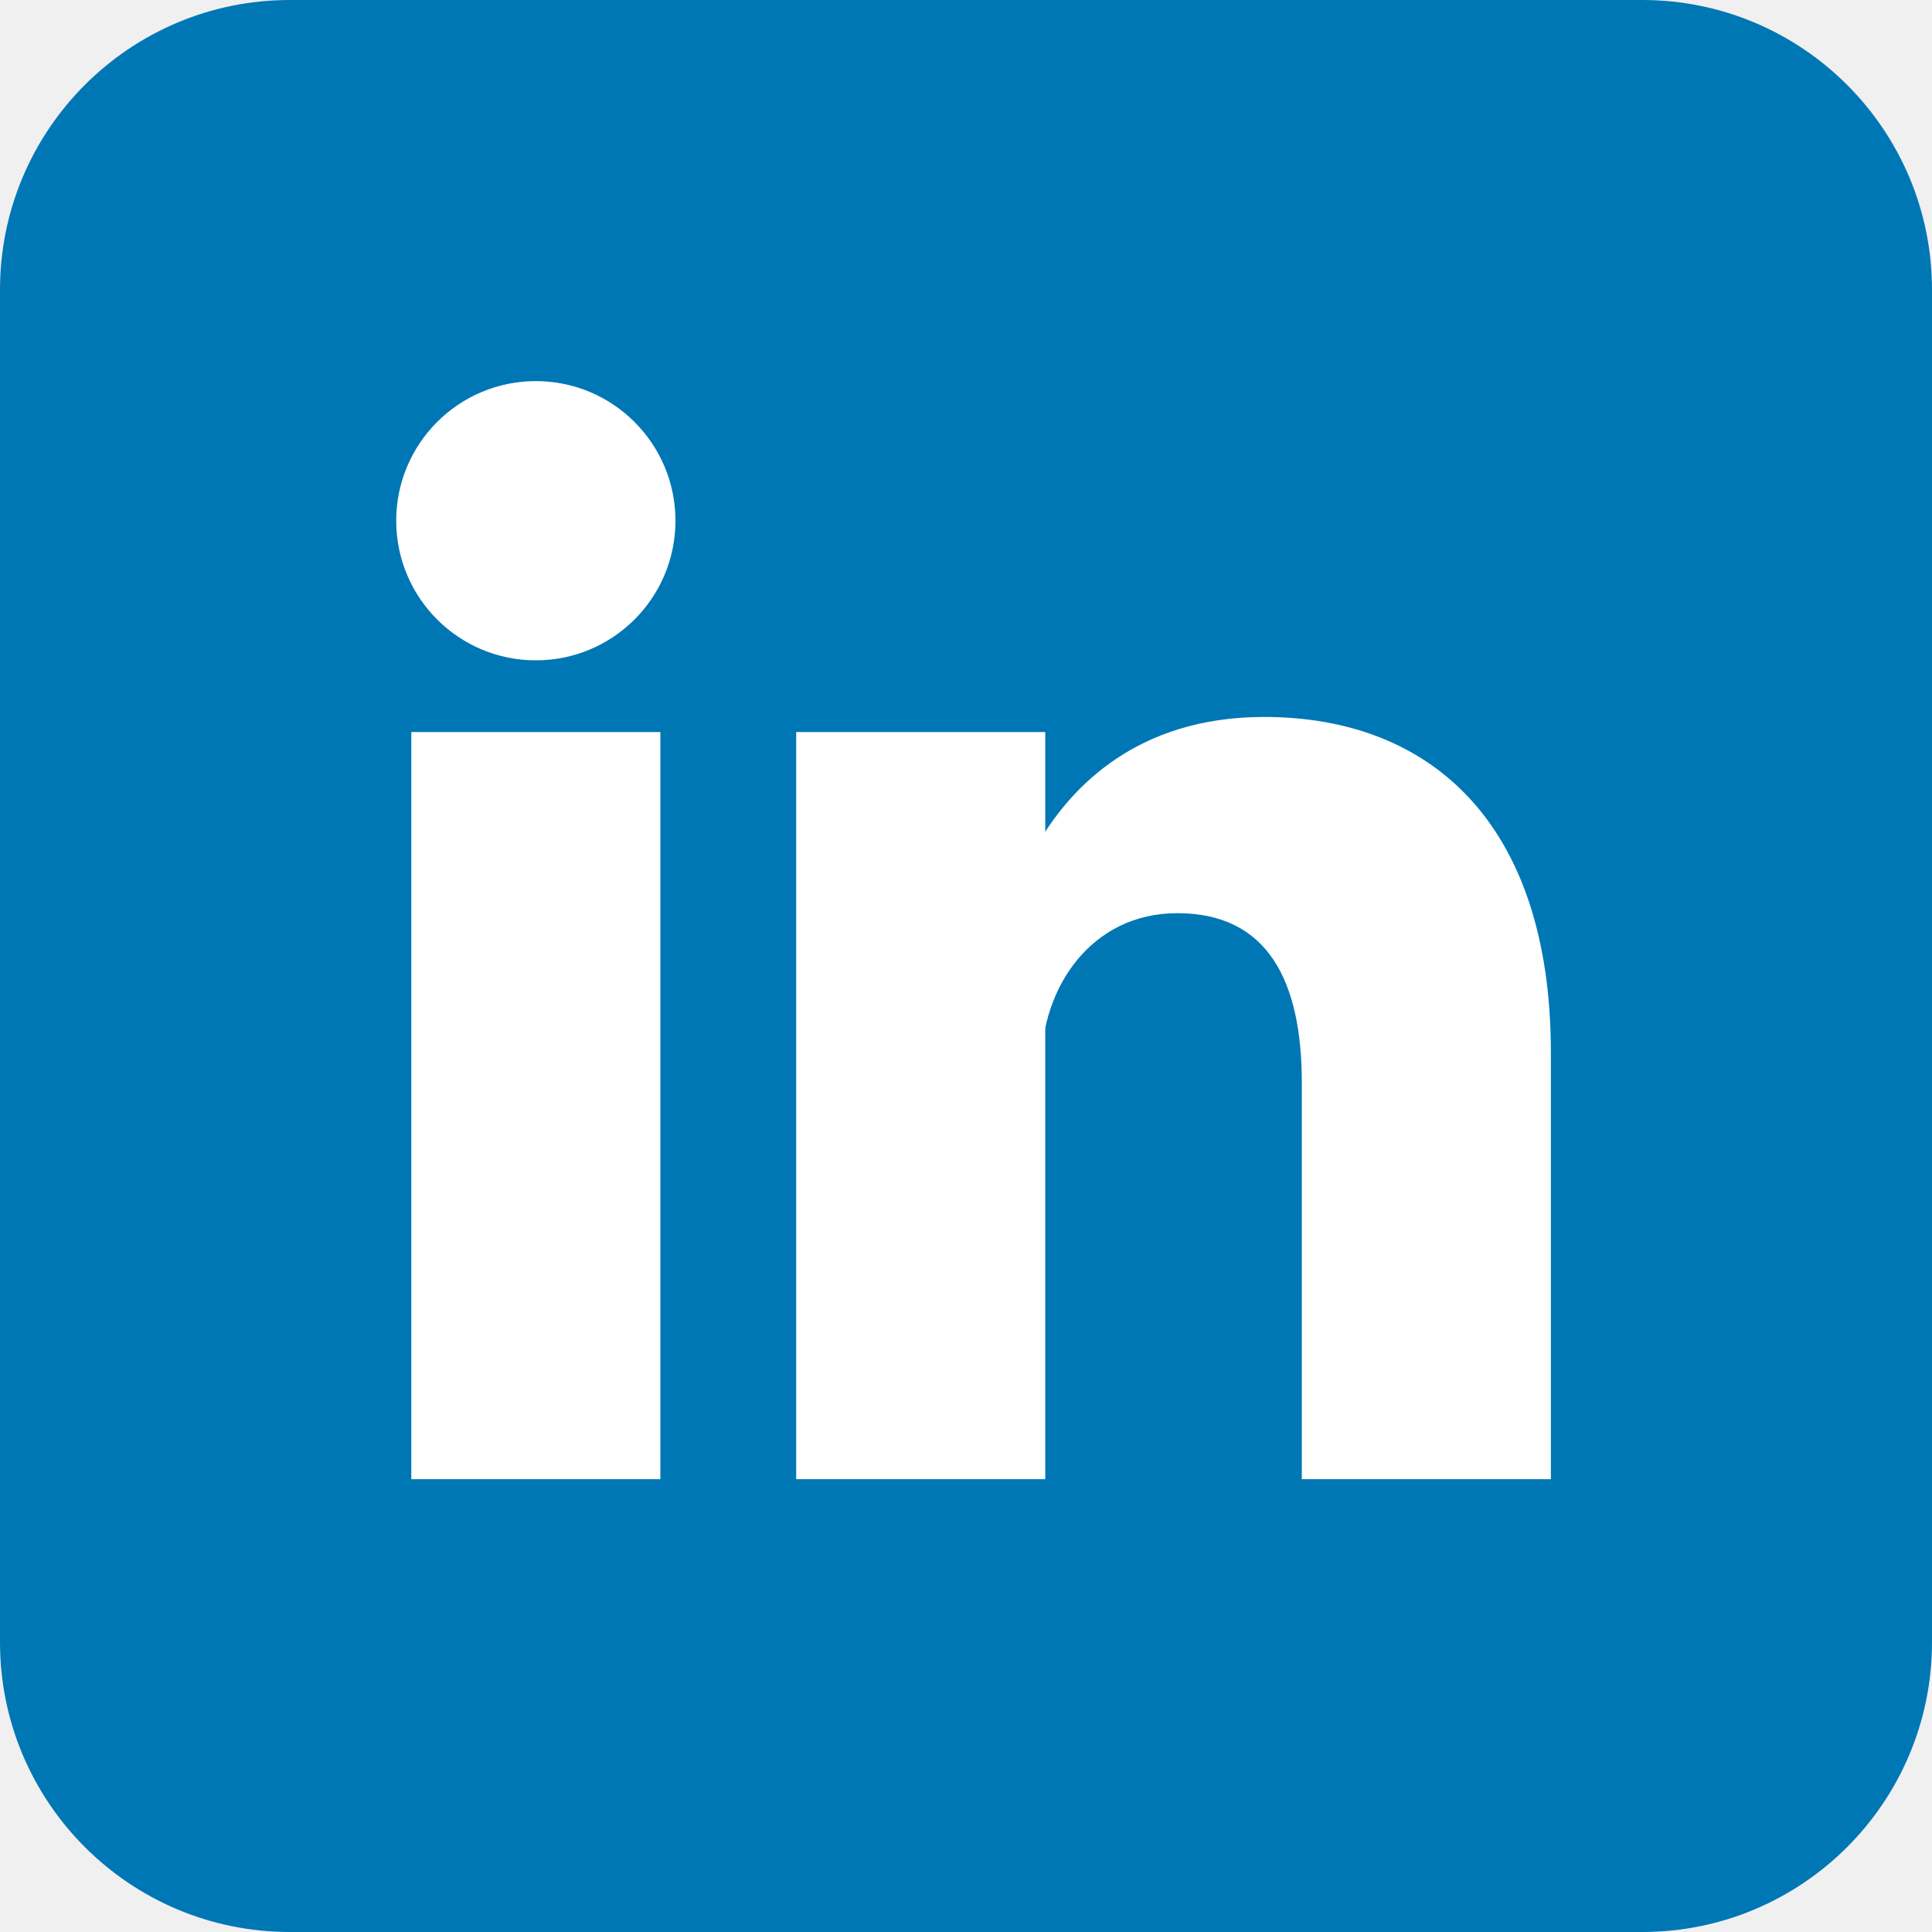
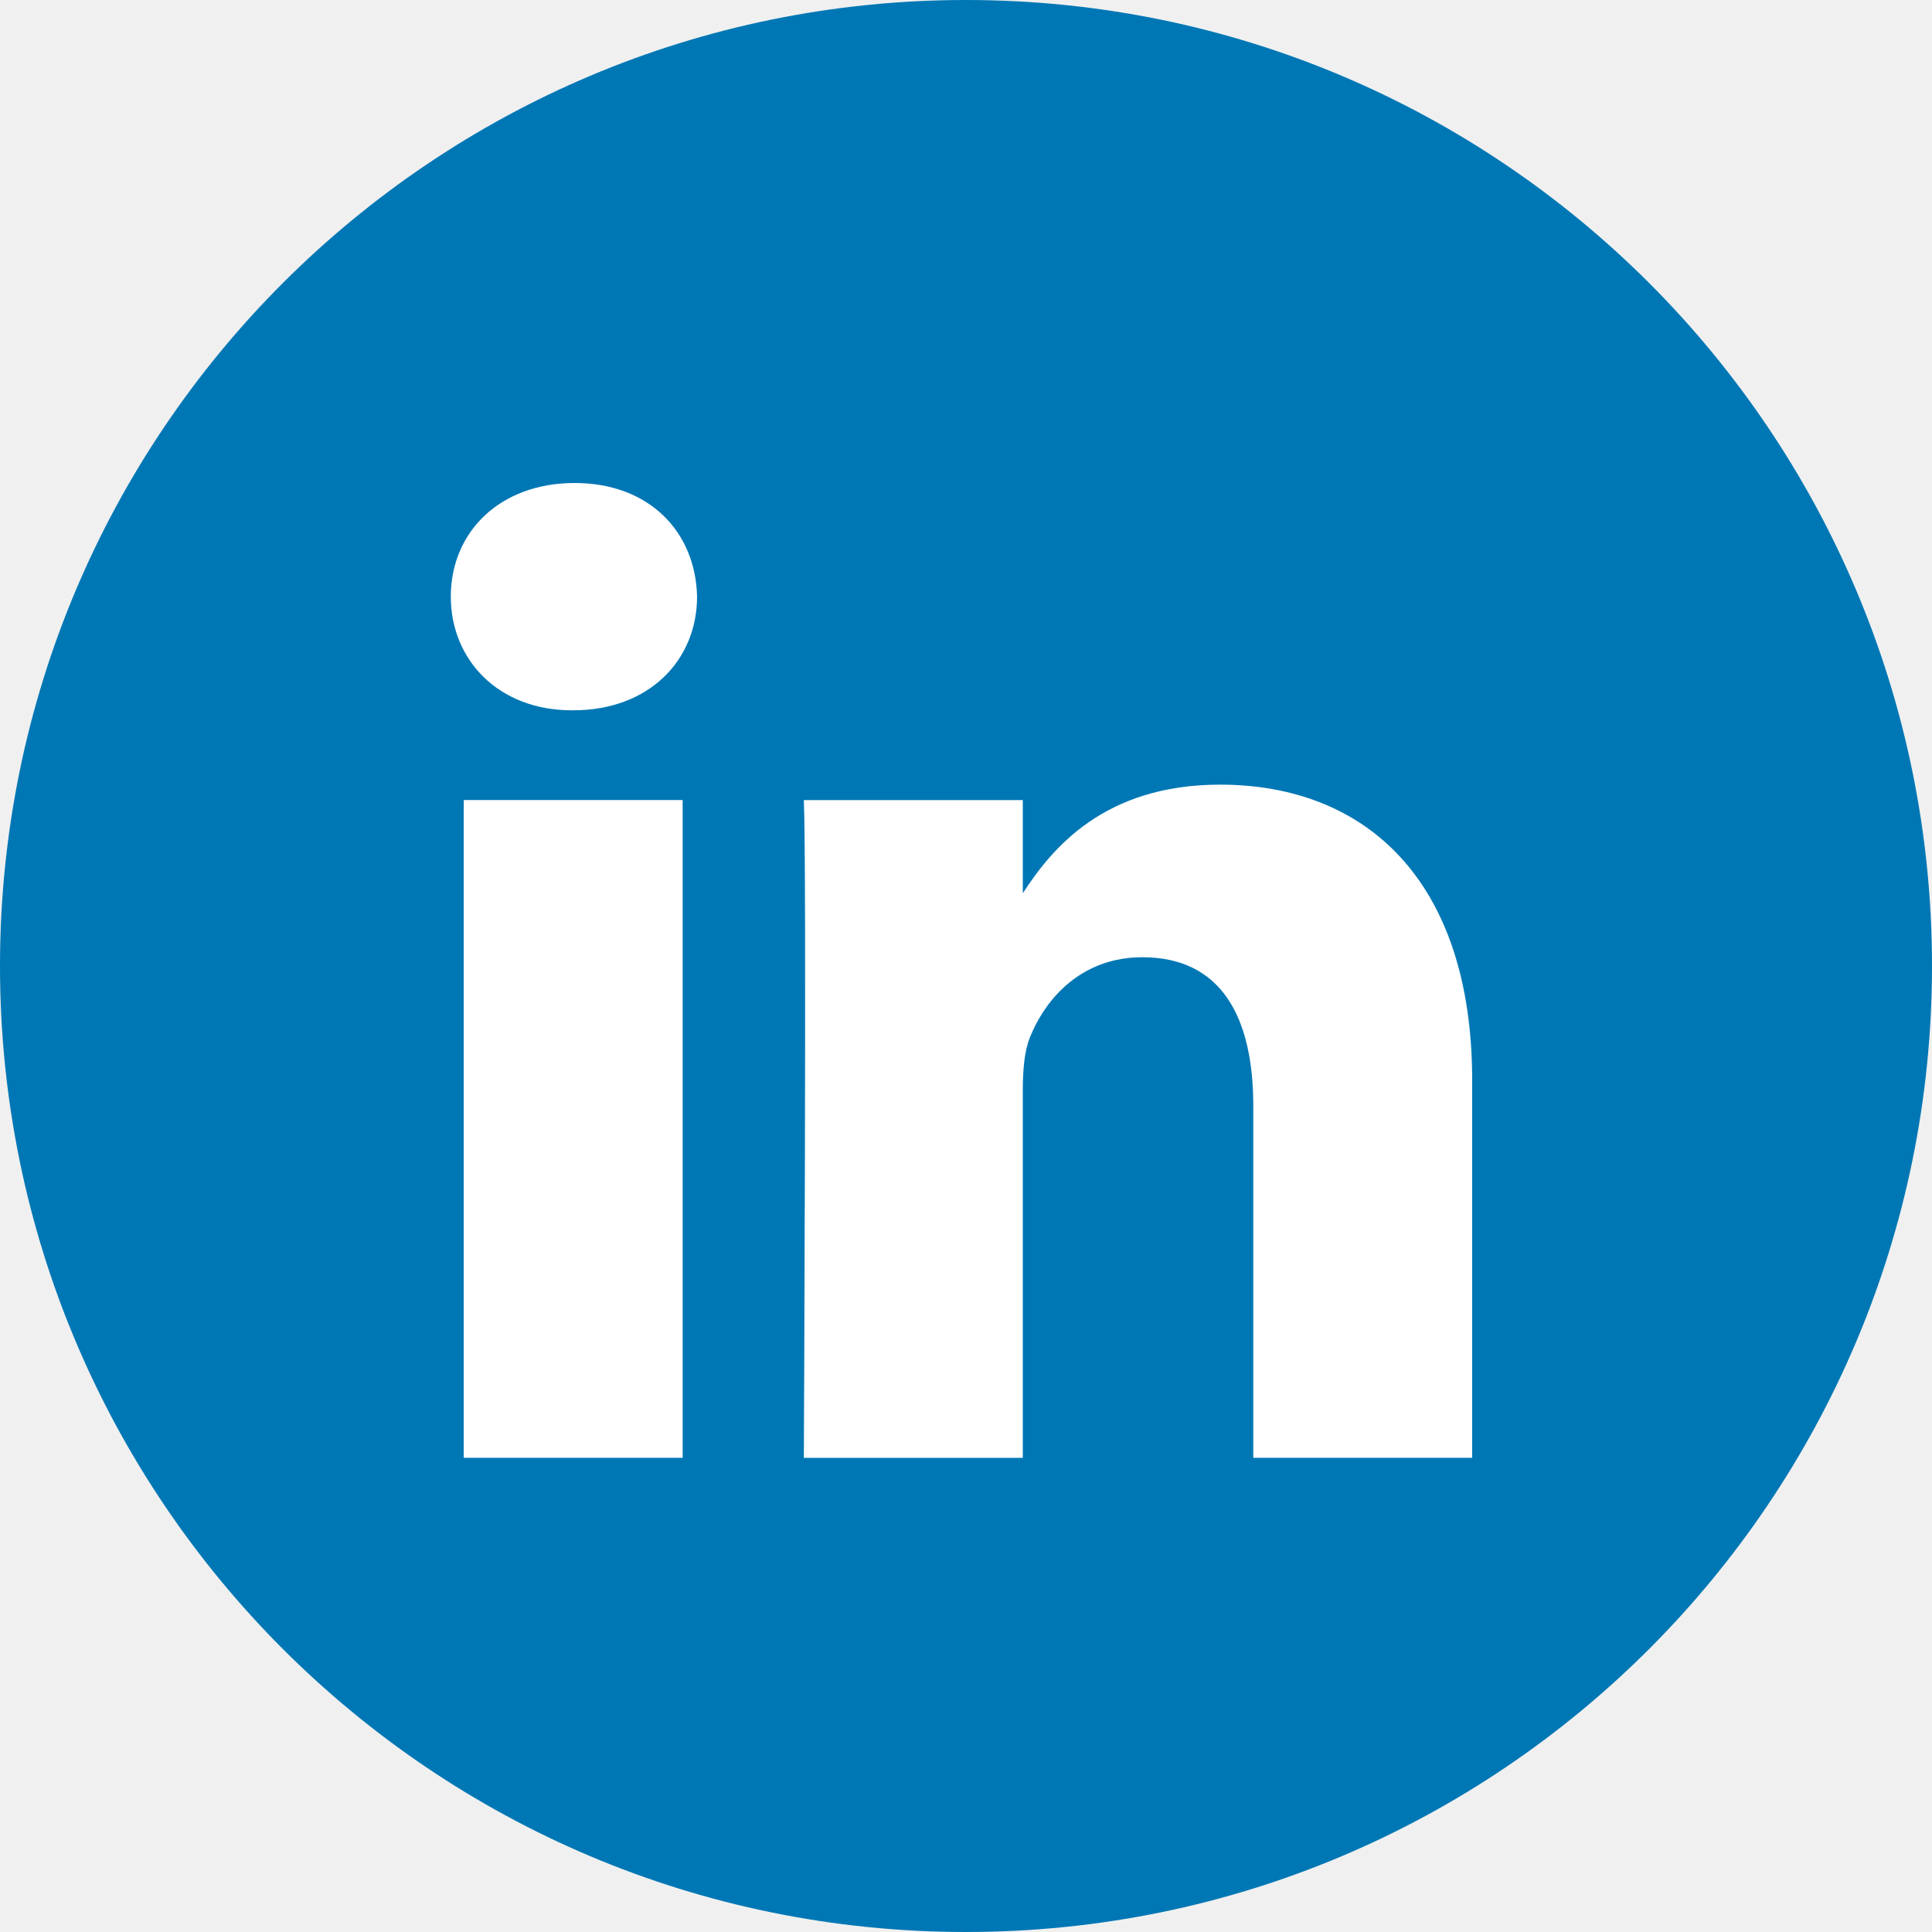
- <svg xmlns="http://www.w3.org/2000/svg" aria-label="LinkedIn" role="img" viewBox="0 0 512 512" fill="#fff">
-   <rect width="512" height="512" rx="15%" fill="#0077b5" />
-   <circle cx="142" cy="138" r="37" />
-   <path stroke="#fff" stroke-width="66" d="M244 194v198M142 194v198" />
-   <path d="M276 282c0-20 13-40 36-40 24 0 33 18 33 45v105h66V279c0-61-32-89-76-89-34 0-51 19-59 32" />
+ <svg xmlns="http://www.w3.org/2000/svg" height="60" width="60">
+   <g fill="none" fill-rule="evenodd">
+     <path d="M0 30C0 13.431 13.431 0 30 0c16.569 0 30 13.431 30 30 0 16.569-13.431 30-30 30C13.431 60 0 46.569 0 30z" fill="#0077B5" />
+     <path d="M21.2 24.847v20.427h-6.798V24.847h6.799zm.448-6.319c0 1.962-1.476 3.531-3.847 3.531h-.043c-2.282 0-3.758-1.57-3.758-3.53C14 16.525 15.52 15 17.846 15s3.758 1.526 3.802 3.528zM45.72 33.562v11.712h-6.798V34.346c0-2.745-.984-4.618-3.445-4.618-1.879 0-2.997 1.263-3.489 2.482-.18.437-.224 1.046-.224 1.657v11.408h-6.8s.09-18.51 0-20.427h6.8v2.893c.903-1.39 2.519-3.373 6.128-3.373 4.474 0 7.828 2.92 7.828 9.194z" fill="#FFF" />
+   </g>
</svg>
